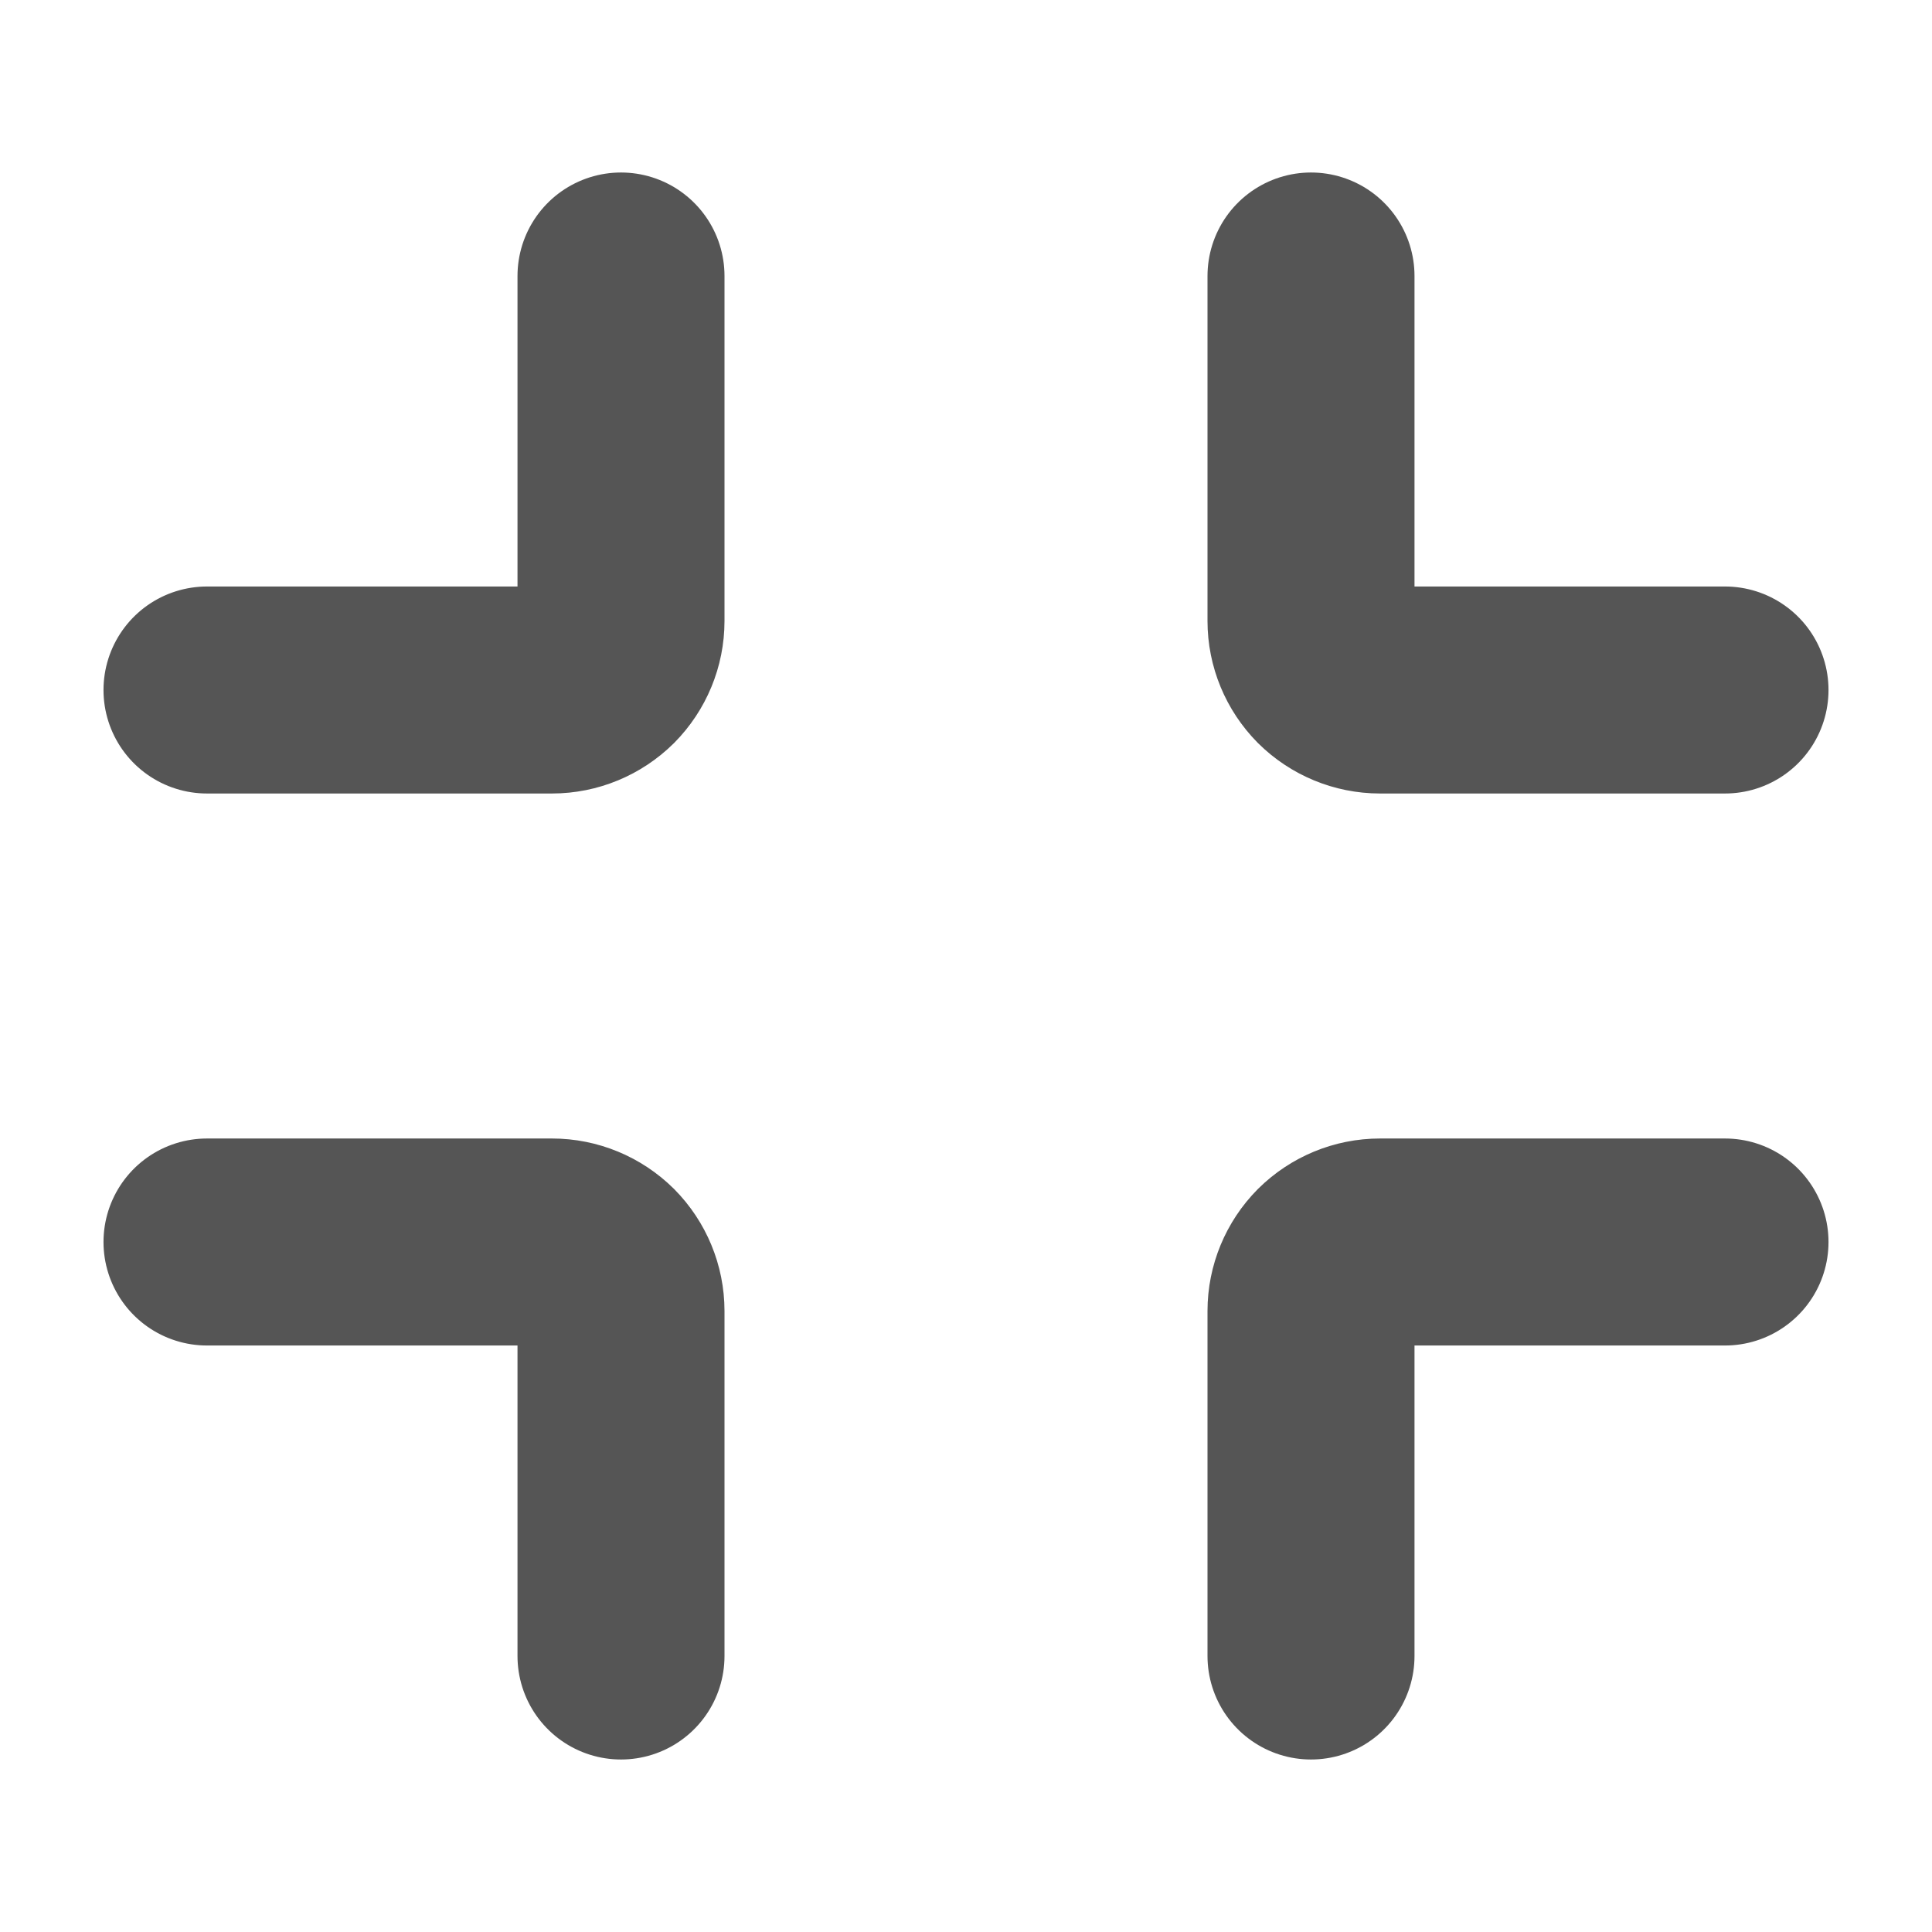
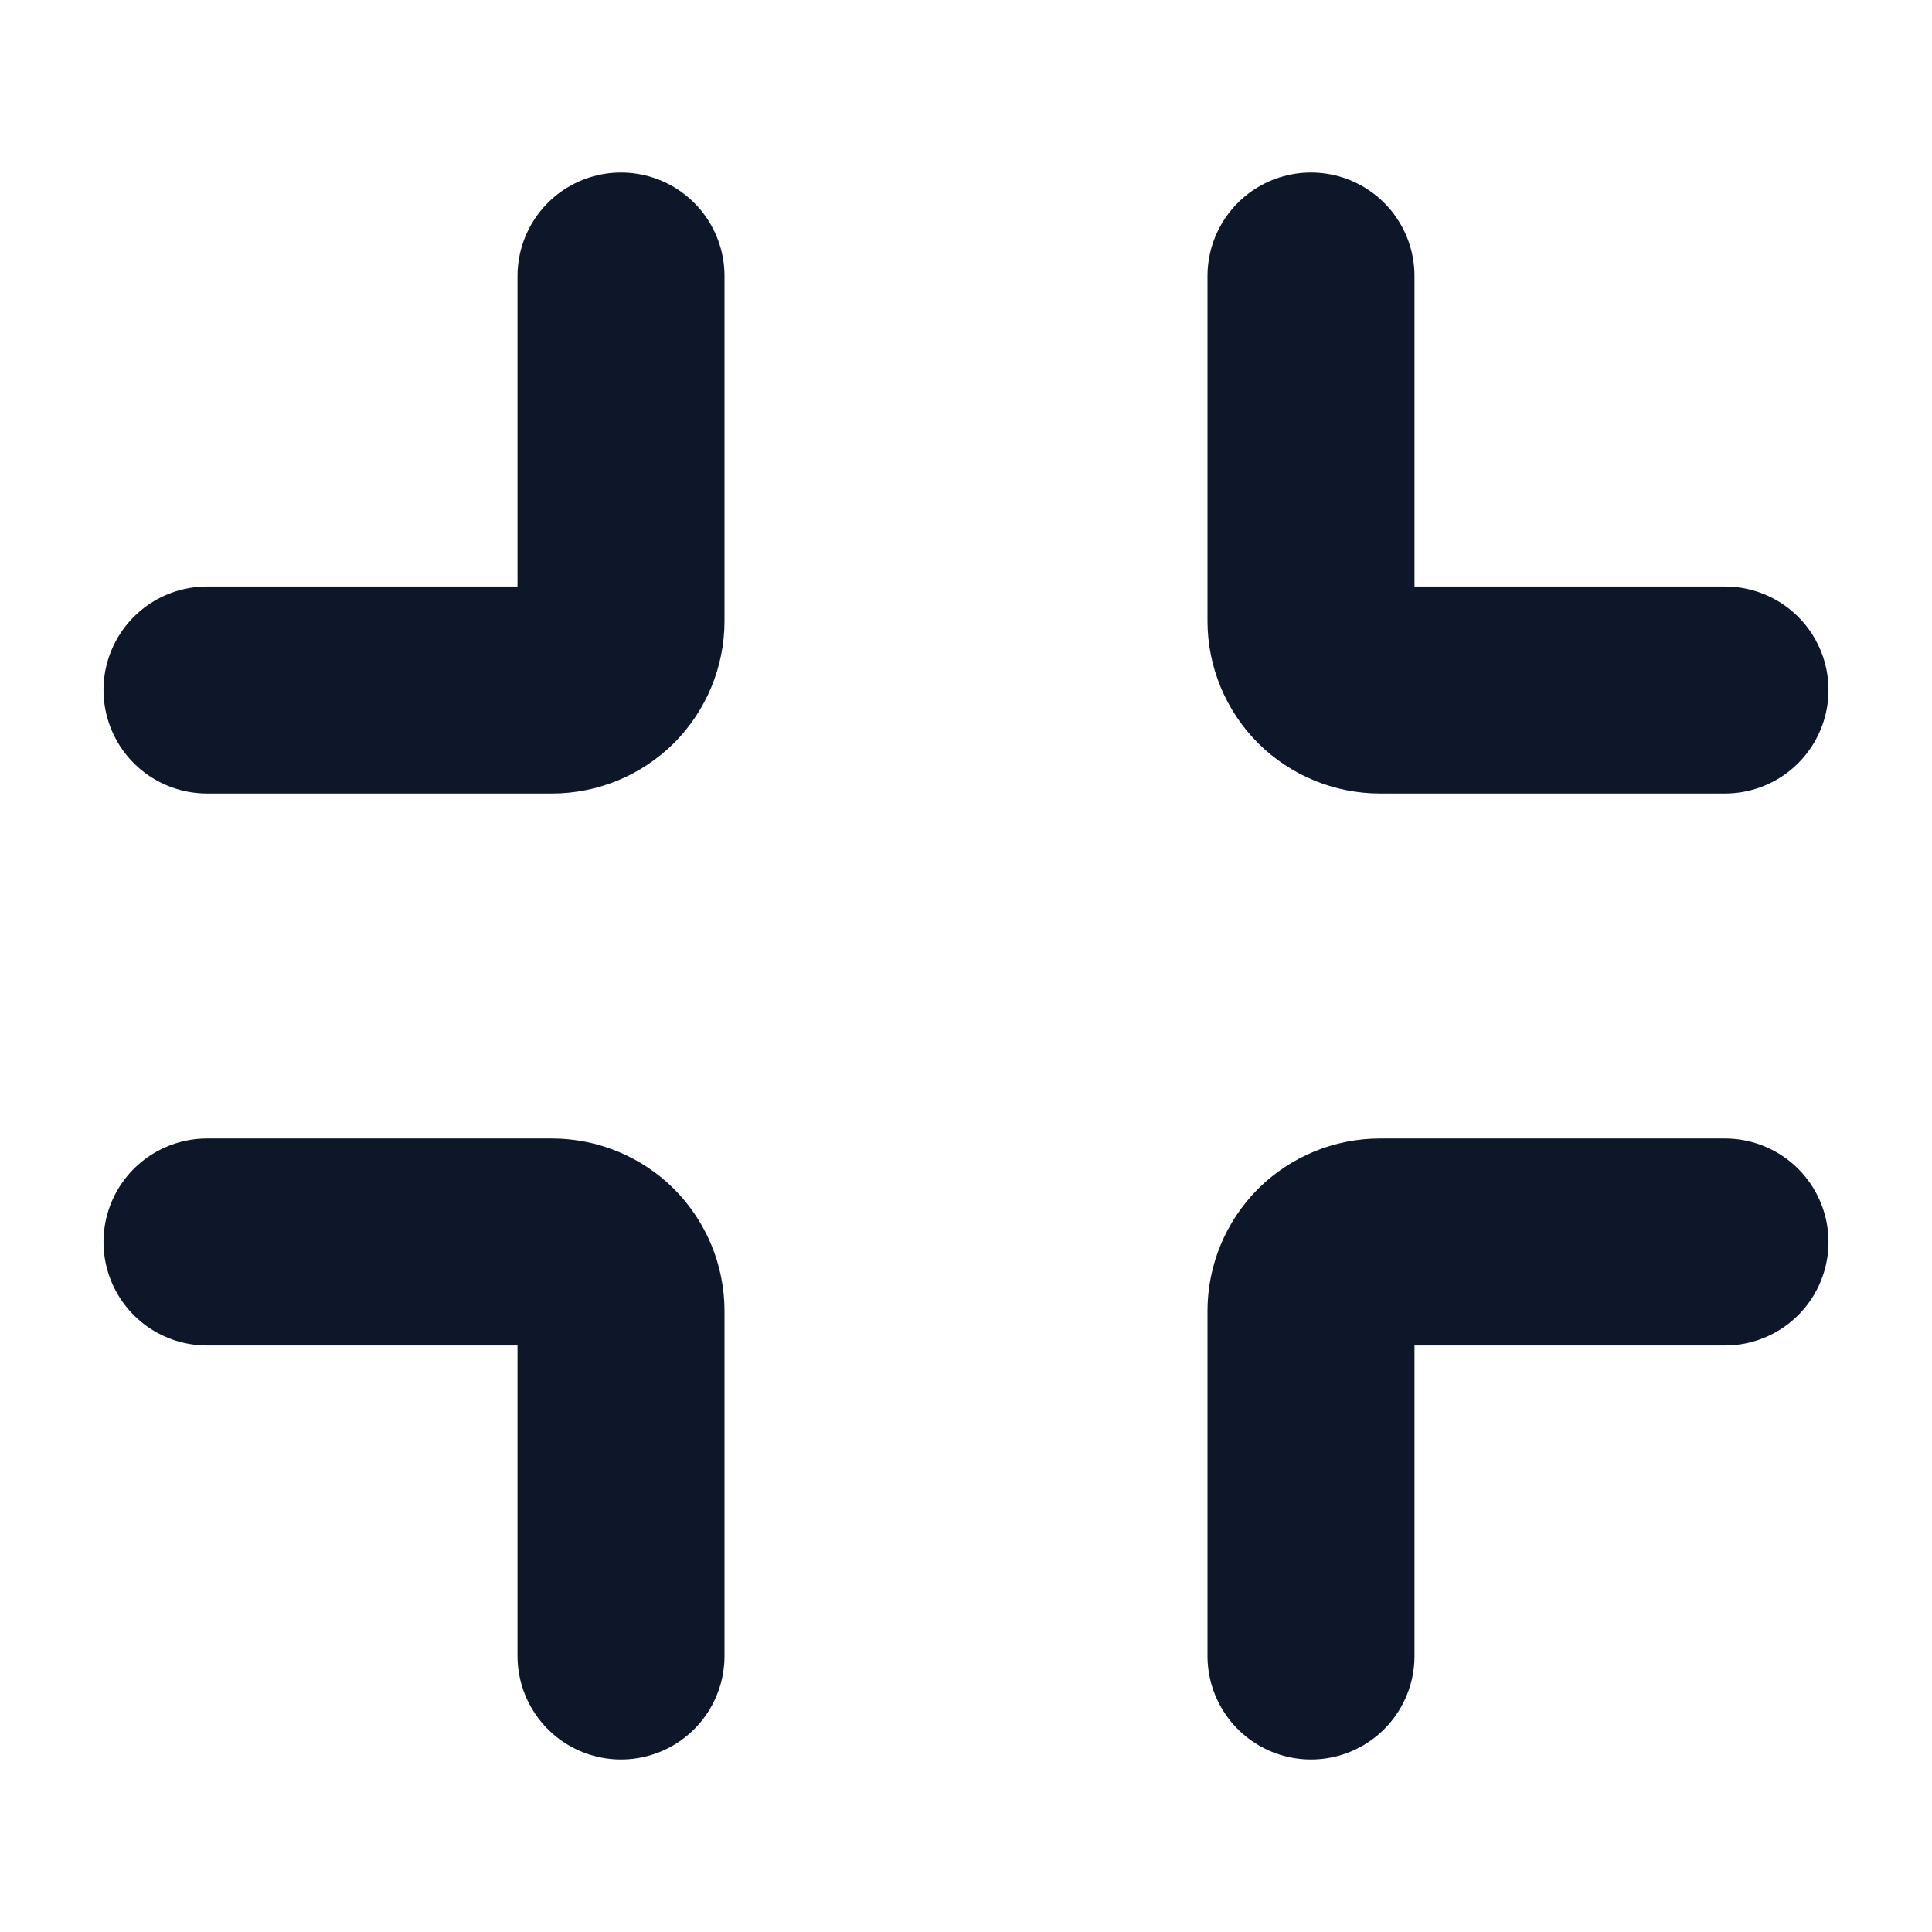
<svg xmlns="http://www.w3.org/2000/svg" preserveAspectRatio="none" width="100%" height="100%" overflow="visible" style="display: block;" viewBox="0 0 14 14" fill="none">
  <g id="minimize-icon">
-     <path id="Vector" d="M1.5 5H4C4.133 5 4.26 4.947 4.354 4.854C4.447 4.76 4.5 4.633 4.5 4.5V2" stroke="#555555" stroke-width="1.5" stroke-linecap="round" stroke-linejoin="round" />
-     <path id="Vector_2" d="M12.5 5H10C9.867 5 9.74 4.947 9.646 4.854C9.553 4.76 9.5 4.633 9.5 4.5V2" stroke="#555555" stroke-width="1.5" stroke-linecap="round" stroke-linejoin="round" />
-     <path id="Vector_3" d="M4.5 12V9.5C4.5 9.367 4.447 9.24 4.354 9.146C4.26 9.053 4.133 9 4 9H1.5" stroke="#555555" stroke-width="1.5" stroke-linecap="round" stroke-linejoin="round" />
-     <path id="Vector_4" d="M9.5 12V9.5C9.5 9.367 9.553 9.24 9.646 9.146C9.74 9.053 9.867 9 10 9H12.5" stroke="#555555" stroke-width="1.5" stroke-linecap="round" stroke-linejoin="round" />
+     <path id="Vector" d="M1.5 5H4C4.133 5 4.26 4.947 4.354 4.854C4.447 4.76 4.5 4.633 4.5 4.5V2" stroke="#0E172A" stroke-width="1.5" stroke-linecap="round" stroke-linejoin="round" />
+     <path id="Vector_2" d="M12.5 5H10C9.867 5 9.74 4.947 9.646 4.854C9.553 4.76 9.5 4.633 9.5 4.5V2" stroke="#0E172A" stroke-width="1.5" stroke-linecap="round" stroke-linejoin="round" />
+     <path id="Vector_3" d="M4.5 12V9.5C4.5 9.367 4.447 9.24 4.354 9.146C4.26 9.053 4.133 9 4 9H1.5" stroke="#0E172A" stroke-width="1.5" stroke-linecap="round" stroke-linejoin="round" />
+     <path id="Vector_4" d="M9.5 12V9.5C9.5 9.367 9.553 9.24 9.646 9.146C9.74 9.053 9.867 9 10 9H12.5" stroke="#0E172A" stroke-width="1.5" stroke-linecap="round" stroke-linejoin="round" />
  </g>
</svg>
